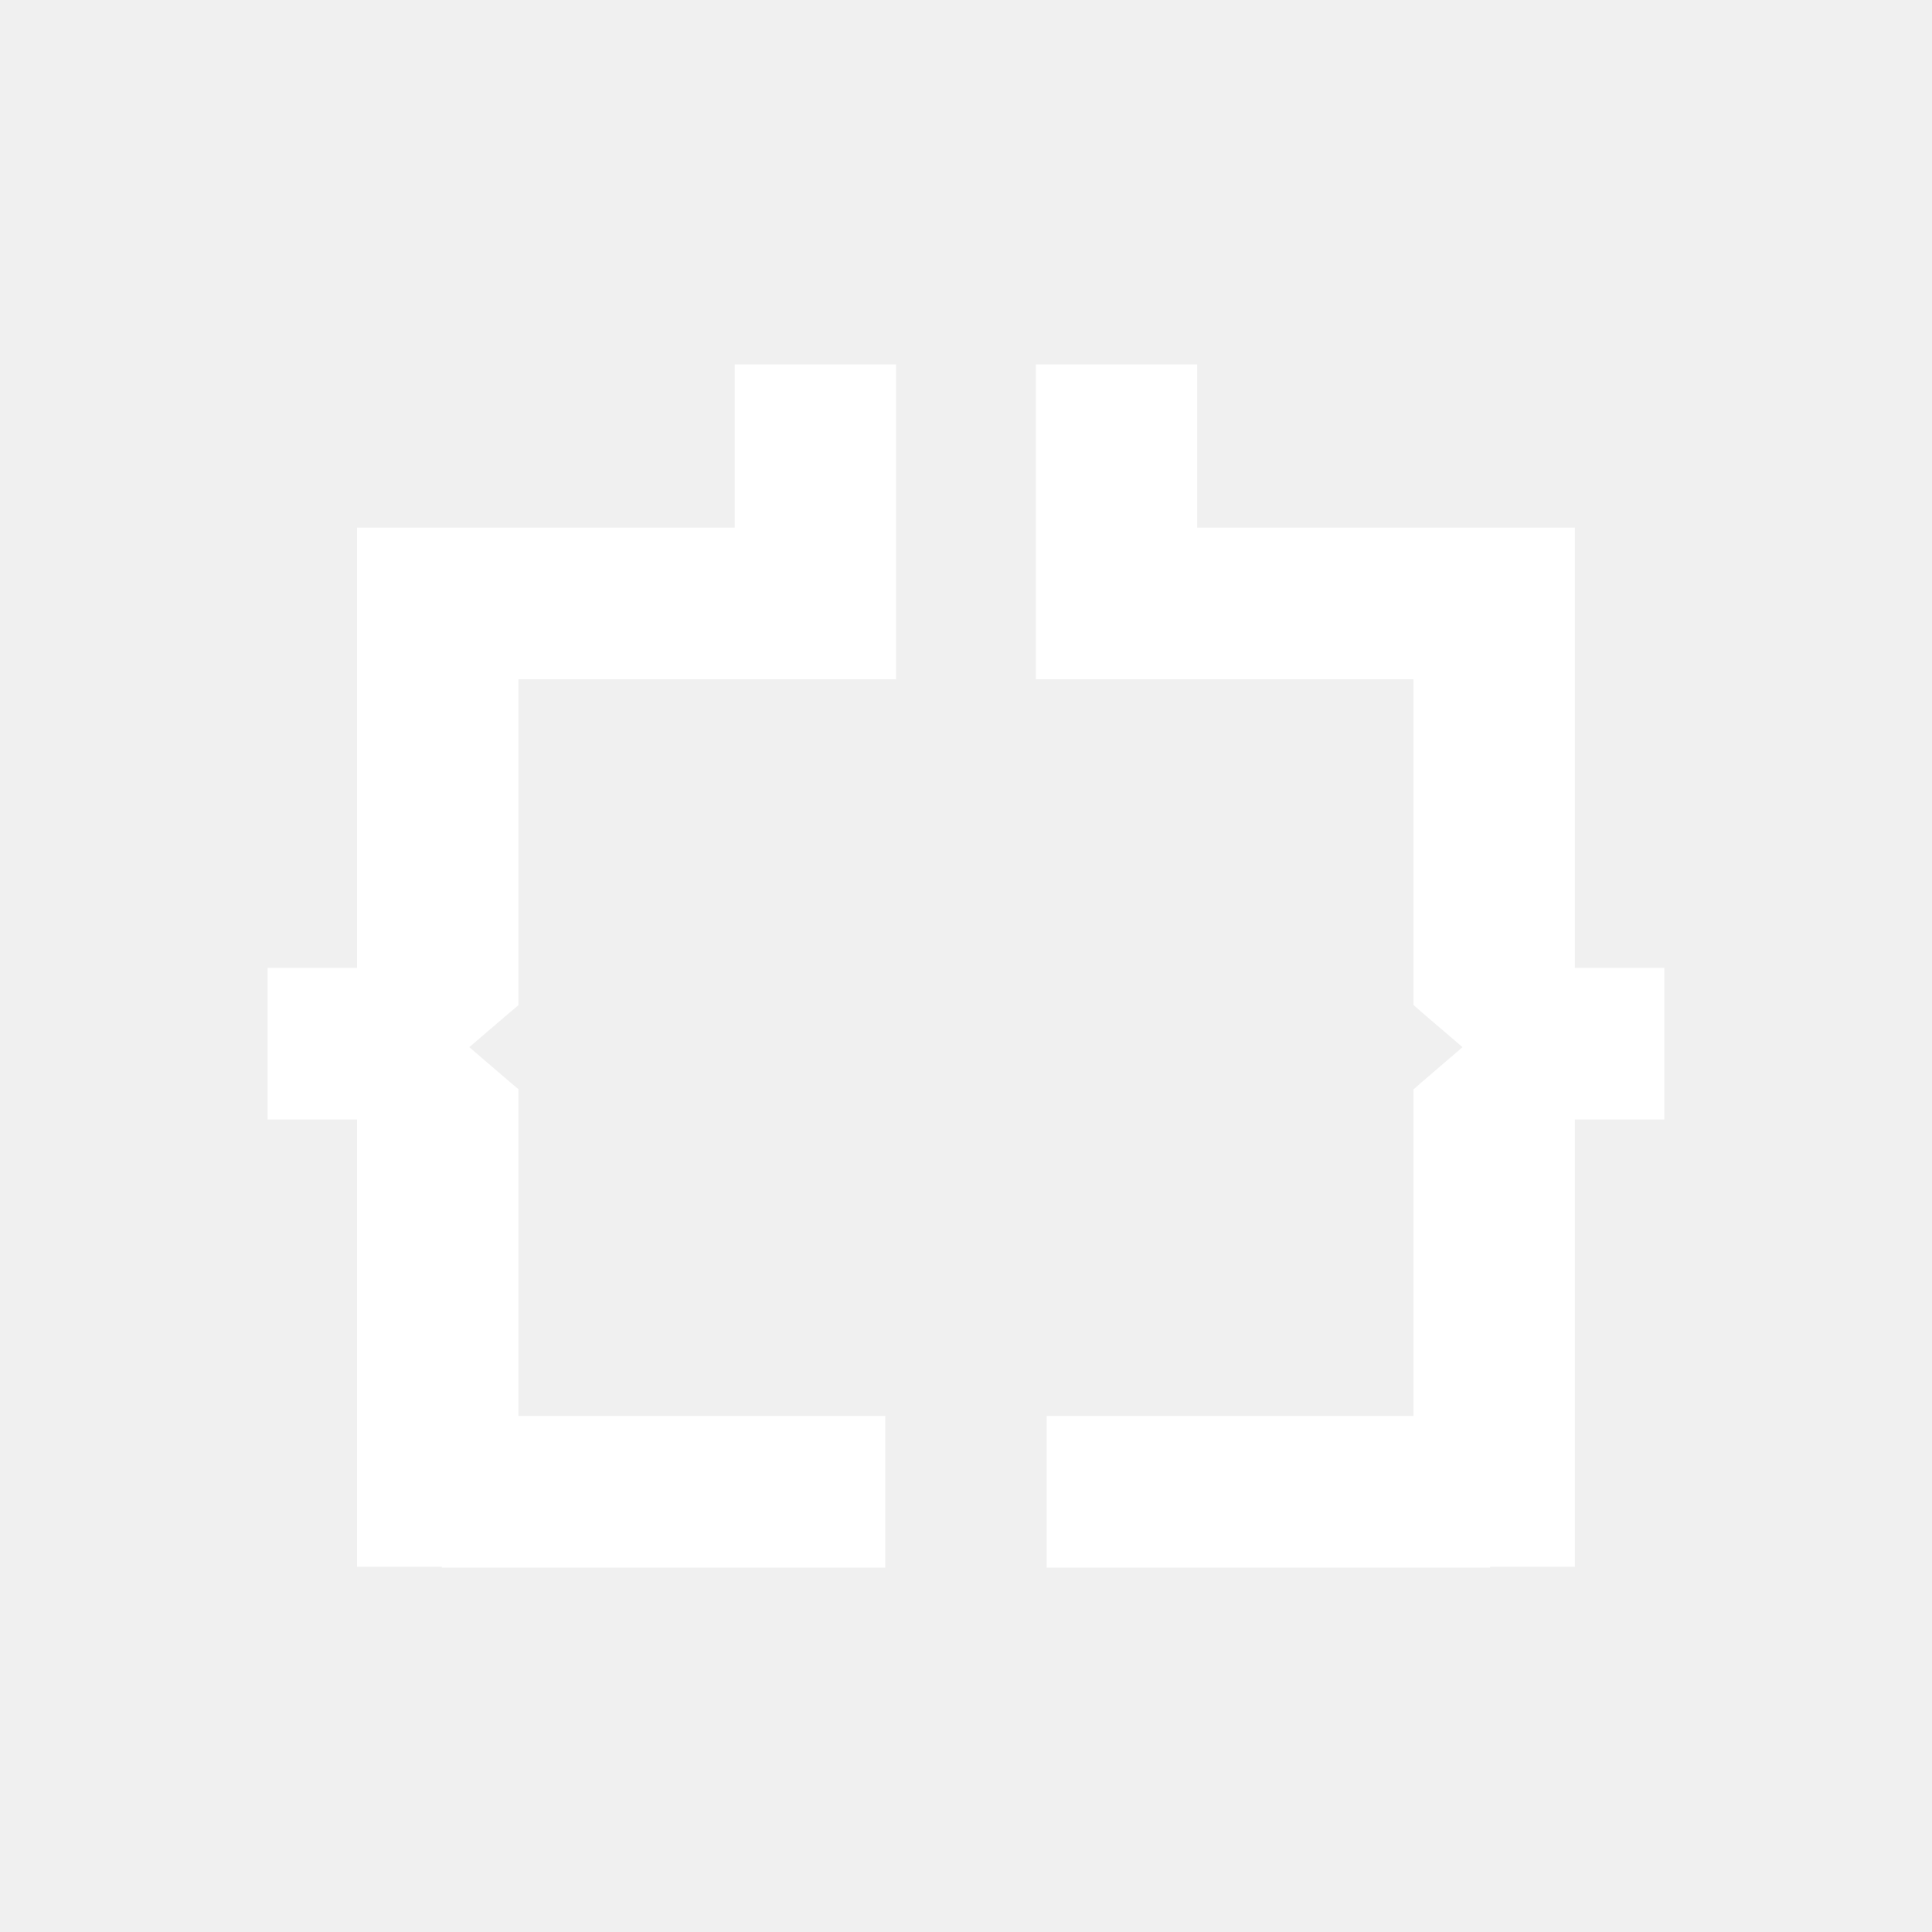
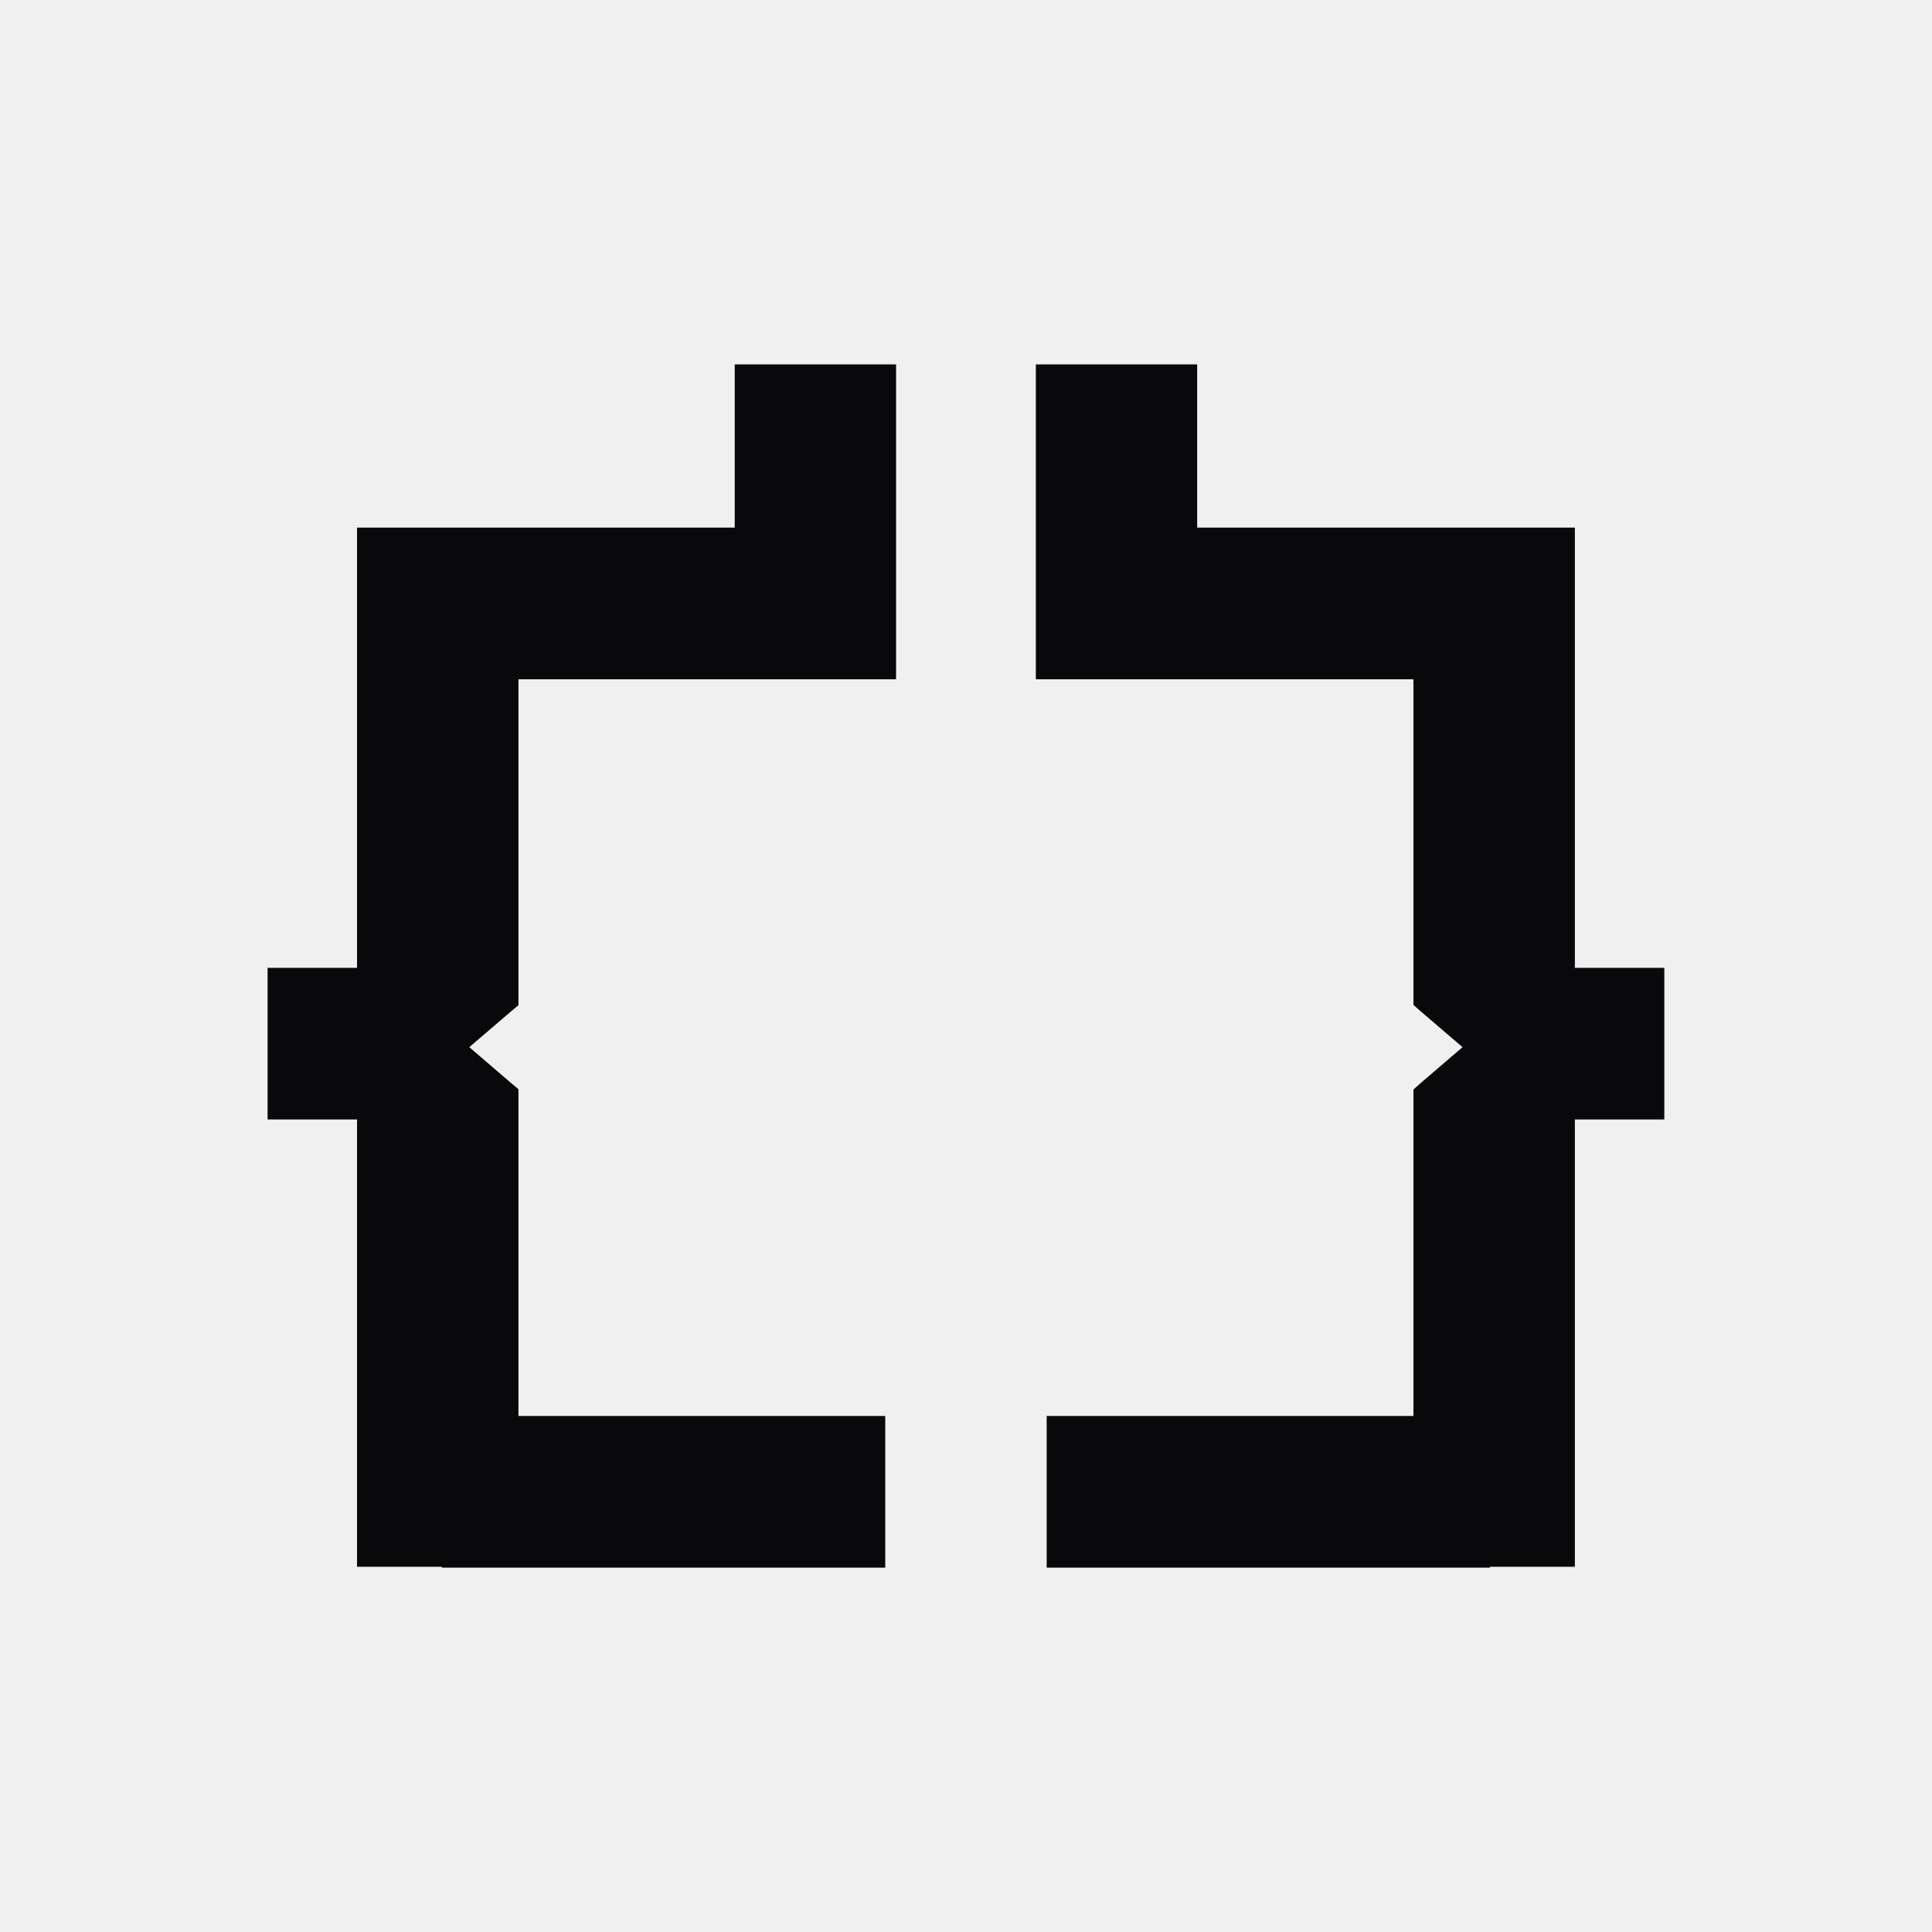
<svg xmlns="http://www.w3.org/2000/svg" width="20" height="20" viewBox="0 0 20 20" fill="none">
-   <g clip-path="url(#clip0_7_14)">
-     <mask id="mask0_7_14" style="mask-type:luminance" maskUnits="userSpaceOnUse" x="0" y="0" width="20" height="20">
+   <g clip-path="url(#clip0_11_2)">
+     <mask id="mask0_11_2" style="mask-type:luminance" maskUnits="userSpaceOnUse" x="0" y="0" width="20" height="20">
      <path d="M20 0H0V20H20V0Z" fill="white" />
    </mask>
-     <g mask="url(#mask0_7_14)">
-       <mask id="mask1_7_14" style="mask-type:luminance" maskUnits="userSpaceOnUse" x="0" y="0" width="20" height="20">
-         <path d="M18 0H2C0.895 0 0 0.895 0 2V18C0 19.105 0.895 20 2 20H18C19.105 20 20 19.105 20 18V2C20 0.895 19.105 0 18 0Z" fill="white" />
+     <g mask="url(#mask0_11_2)">
+       <mask id="mask1_11_2" style="mask-type:luminance" maskUnits="userSpaceOnUse" x="0" y="0" width="20" height="20">
+         <path d="M20 0H0V20H20V0Z" fill="white" />
      </mask>
-       <g mask="url(#mask1_7_14)">
-         <path d="M8.936 14.833H5.192V11.381V11.357L5.173 11.341L4.589 10.84L5.173 10.34L5.192 10.324V10.3V6.857H7.834H8.936H9.048H9.101V6.804V4V3.947H9.048H7.834H7.781V4V5.637H5.139H4.824H3.923H3.871V5.69V10.194H2.998H2.945V10.246V11.361V11.414H2.998H3.871V15.991V16.044H3.923H4.749V16.053H4.802H8.936H8.989V16V14.886V14.833H8.936Z" fill="white" stroke="white" stroke-width="0.35" />
-         <path d="M17.054 10.246V10.194H17.001H16.128V5.69V5.637H16.076H15.175H14.86H12.218V4V3.947H12.165H10.951H10.898V4V6.804V6.857H10.951H11.063H12.165H14.807V10.3V10.324L14.825 10.34L15.409 10.84L14.825 11.341L14.807 11.357V11.381V14.833H11.063H11.01V14.886V16V16.053H11.063H15.197H15.25V16.044H16.076H16.128V15.991V11.414H17.001H17.054V11.361V10.246Z" fill="white" stroke="white" stroke-width="0.35" />
+       <g mask="url(#mask1_11_2)">
+         <mask id="mask2_11_2" style="mask-type:luminance" maskUnits="userSpaceOnUse" x="0" y="0" width="20" height="20">
+           <path d="M18 0H2C0.895 0 0 0.895 0 2V18C0 19.105 0.895 20 2 20H18C19.105 20 20 19.105 20 18V2C20 0.895 19.105 0 18 0Z" fill="white" />
+         </mask>
+         <g mask="url(#mask2_11_2)">
+           <path d="M8.936 14.833H5.192V11.381V11.357L5.173 11.341L4.589 10.84L5.173 10.34L5.192 10.324V10.3V6.857H7.834H8.936H9.048H9.101V6.804V4V3.947H9.048H7.834H7.781V4V5.637H5.139H4.824H3.923H3.871V5.69V10.194H2.998H2.945V10.246V11.361V11.414H2.998H3.871V15.991V16.044H3.923H4.749V16.053H4.802H8.936H8.989V16V14.886V14.833H8.936Z" fill="#09090B" stroke="#09090B" stroke-width="0.35" />
+           <path d="M17.054 10.246V10.194H17.001H16.128V5.69V5.637H16.076H15.175H14.86H12.218V4V3.947H12.165H10.951H10.898V4V6.804V6.857H10.951H11.063H12.165H14.807V10.3V10.324L14.825 10.34L15.409 10.84L14.825 11.341L14.807 11.357V11.381V14.833H11.063H11.01V14.886V16V16.053H11.063H15.197H15.25V16.044H16.076H16.128V15.991V11.414H17.001H17.054V11.361V10.246Z" fill="#09090B" stroke="#09090B" stroke-width="0.35" />
+         </g>
      </g>
    </g>
  </g>
  <defs>
-     <clipPath id="clip0_7_14">
+     <clipPath id="clip0_11_2">
      <rect width="20" height="20" fill="white" />
    </clipPath>
  </defs>
</svg>
